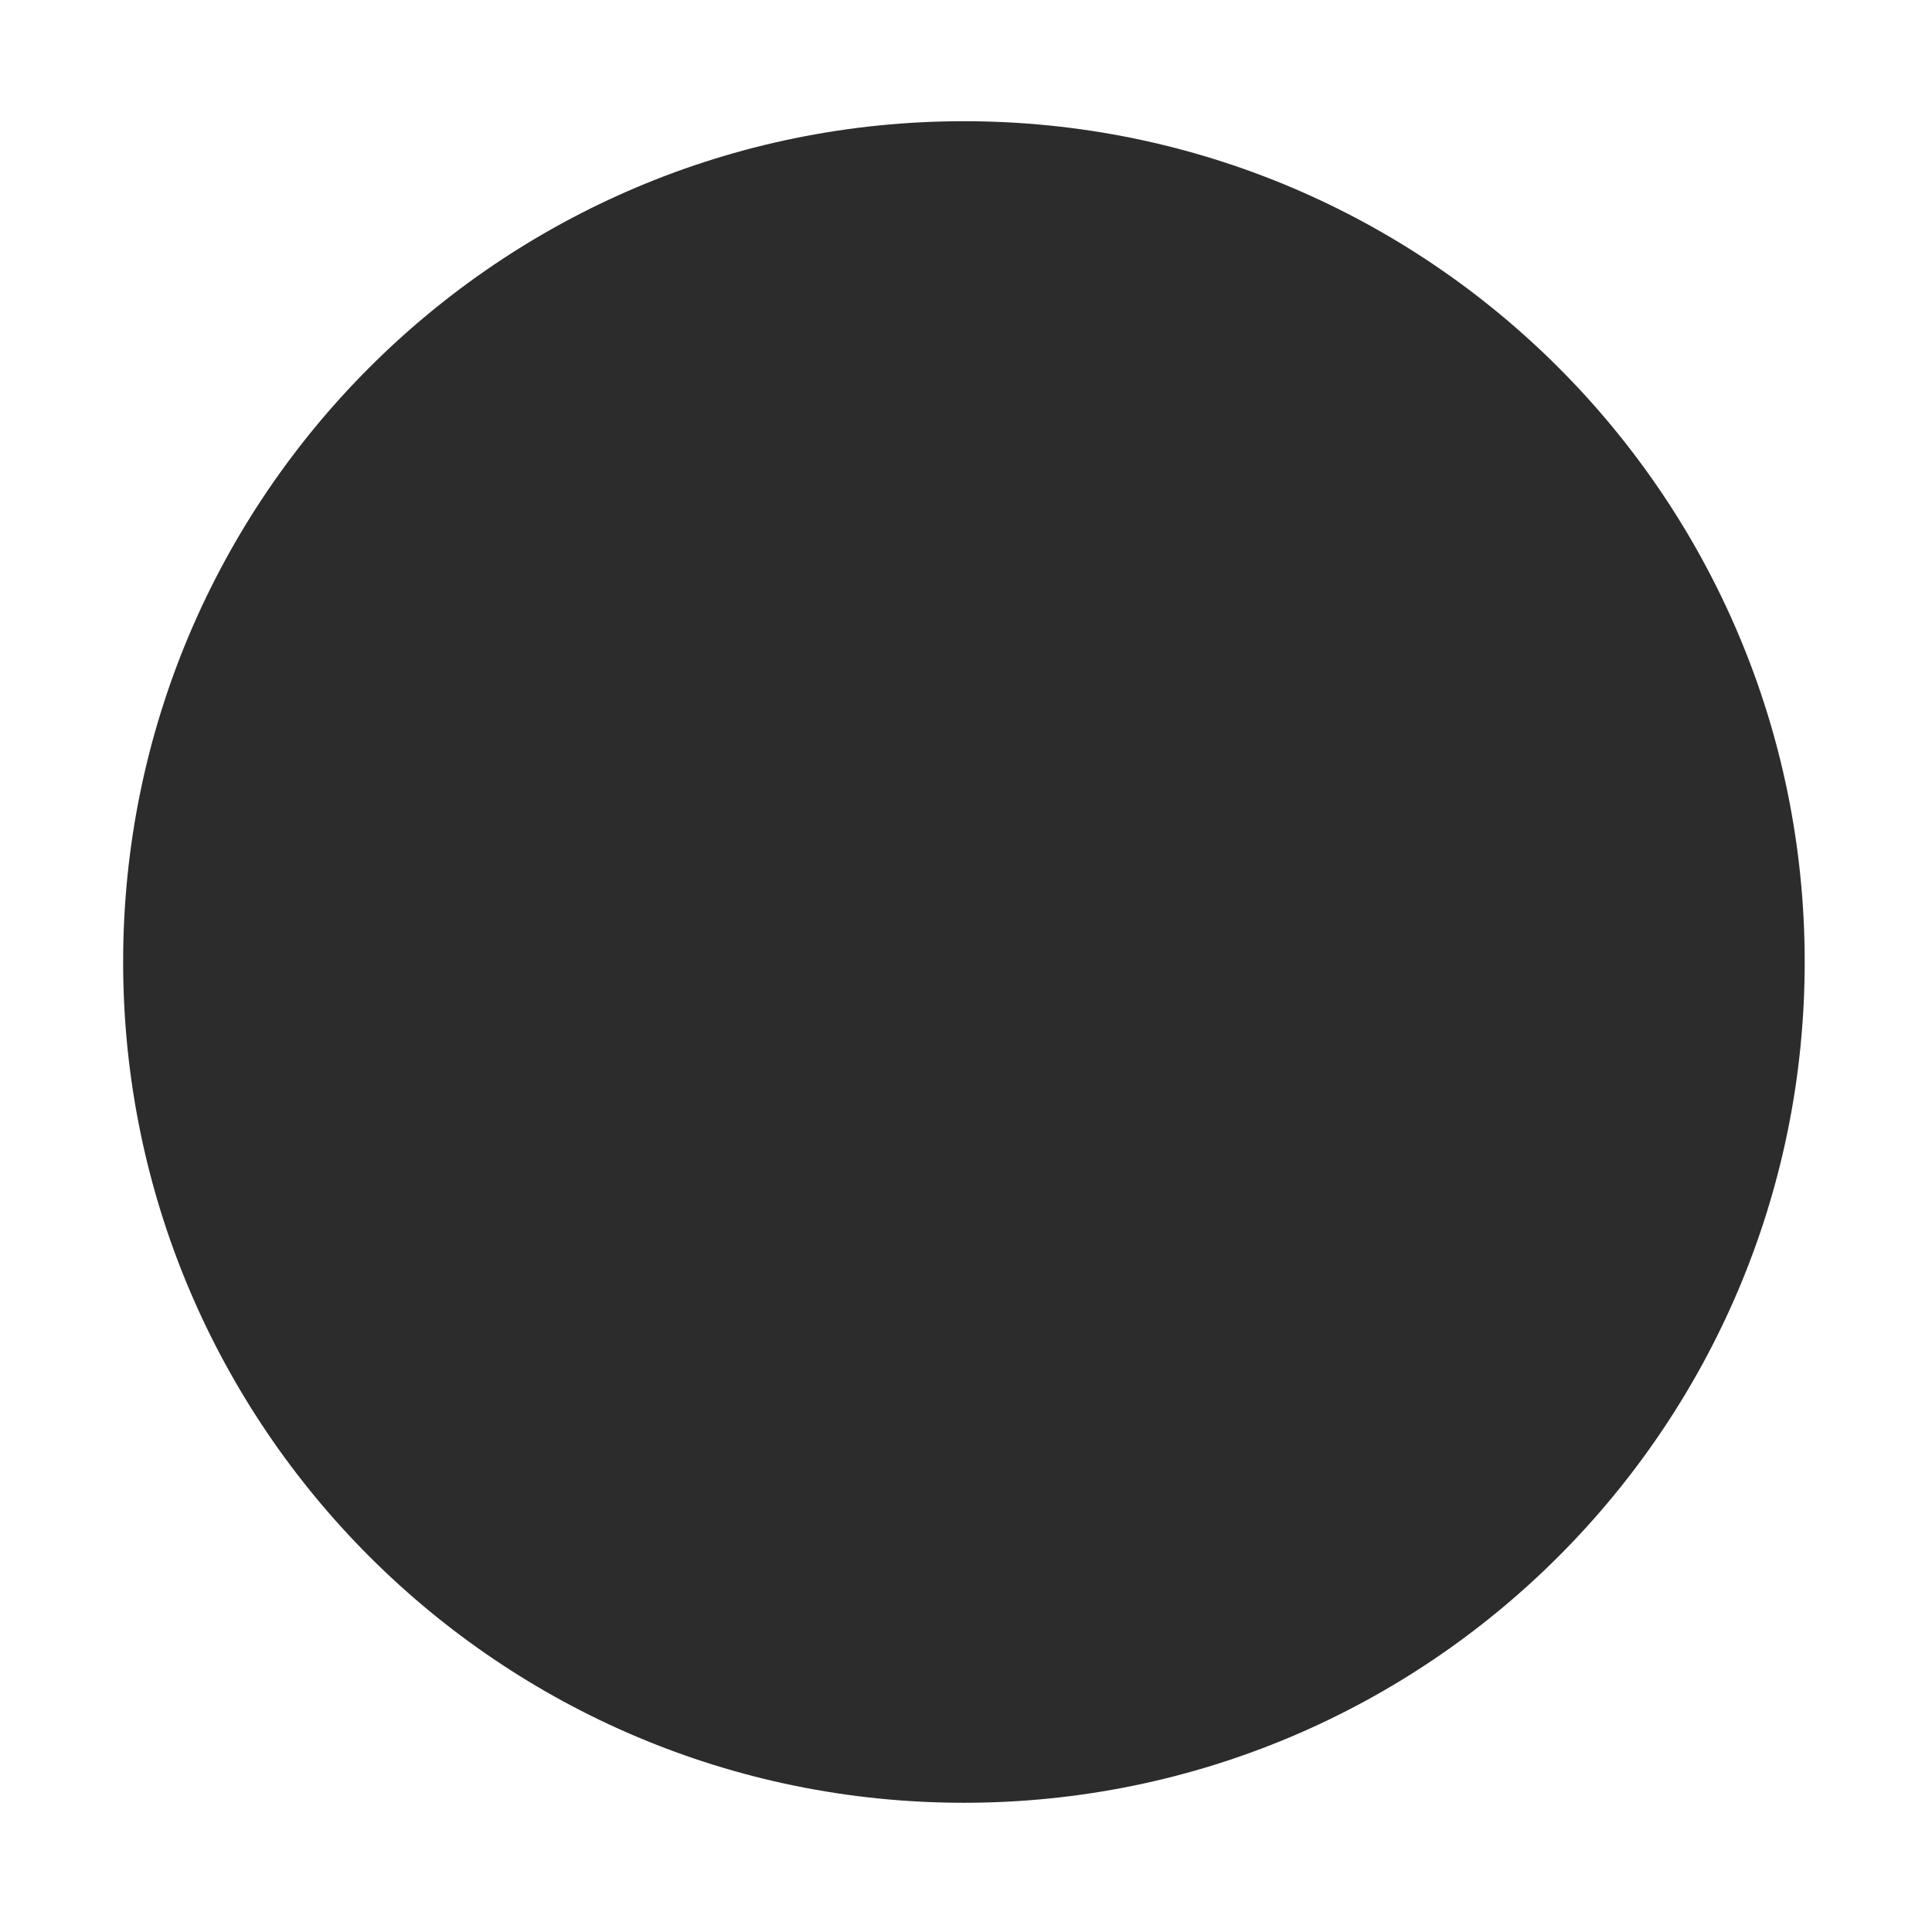
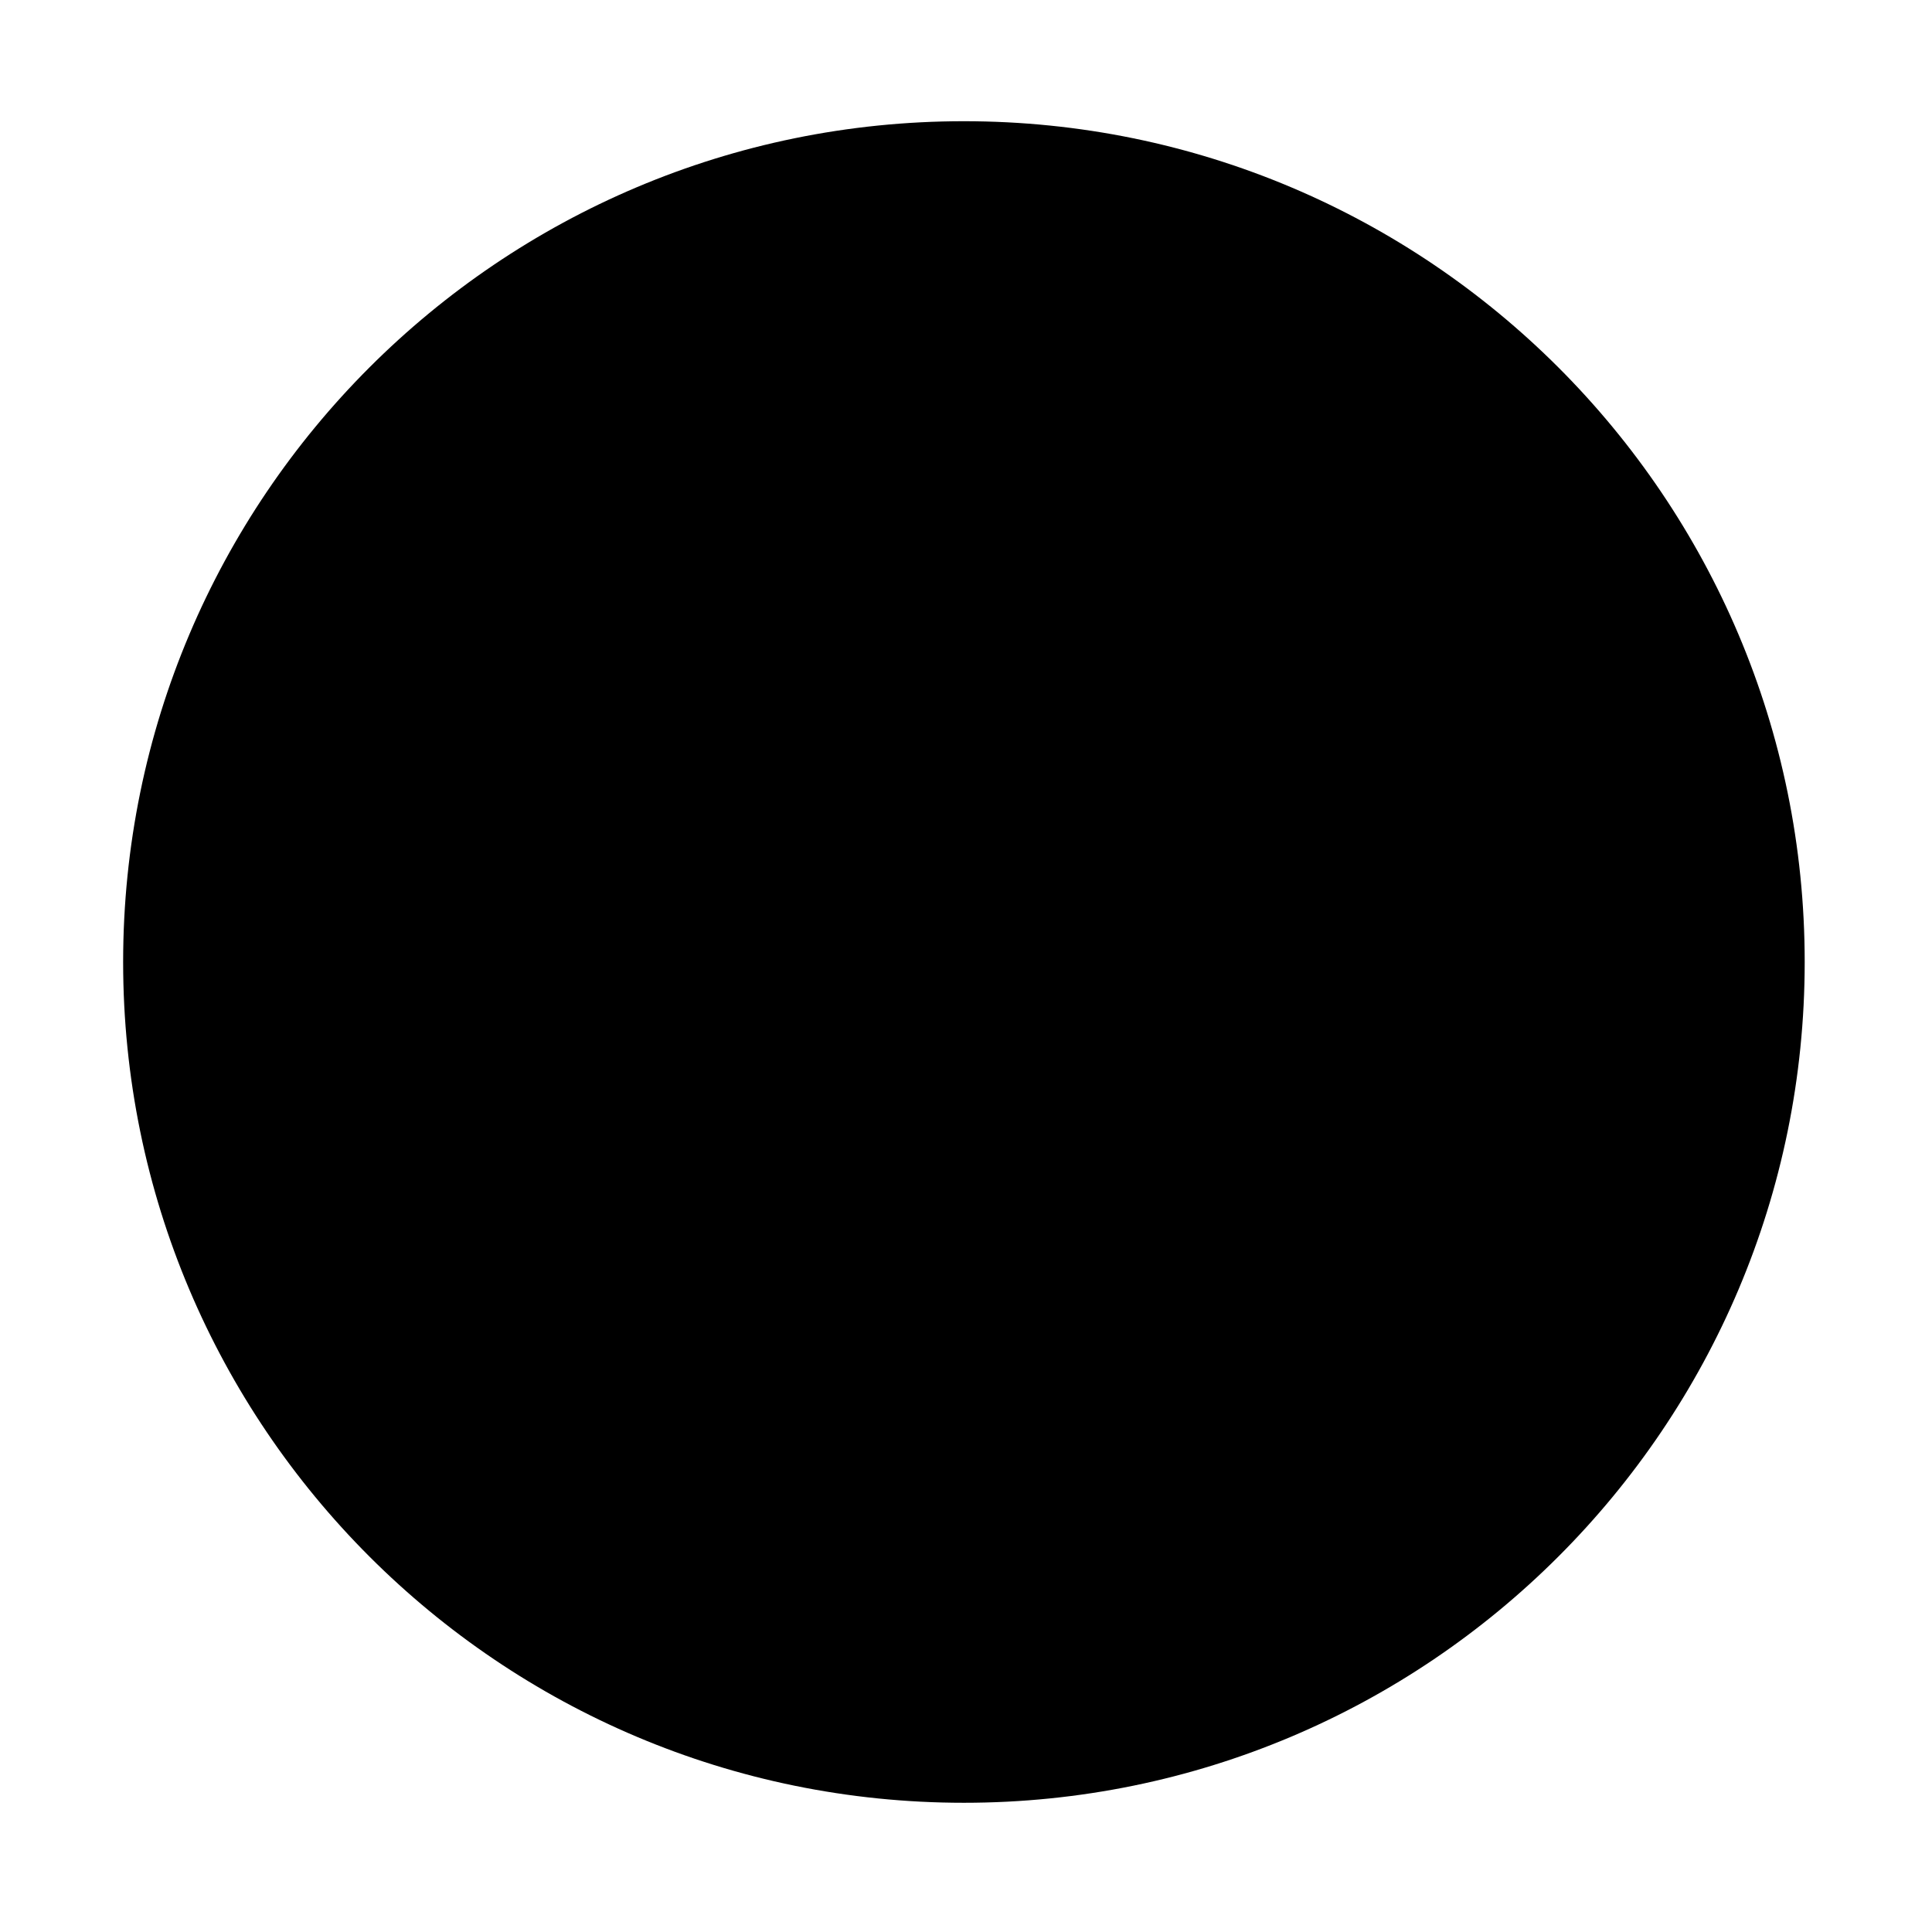
<svg xmlns="http://www.w3.org/2000/svg" t="1594884624708" class="icon" viewBox="0 0 1024 1024" version="1.1" p-id="1985" width="200" height="200">
  <defs>
    <style type="text/css" />
  </defs>
-   <path d="M510.895 509.879m-445.63 0a435.481 435.481 0 1 0 891.261 0 435.481 435.481 0 1 0-891.261 0Z" p-id="1986" fill="#2c2c2c" />
+   <path d="M510.895 509.879m-445.63 0a435.481 435.481 0 1 0 891.261 0 435.481 435.481 0 1 0-891.261 0Z" p-id="1986" />
</svg>
